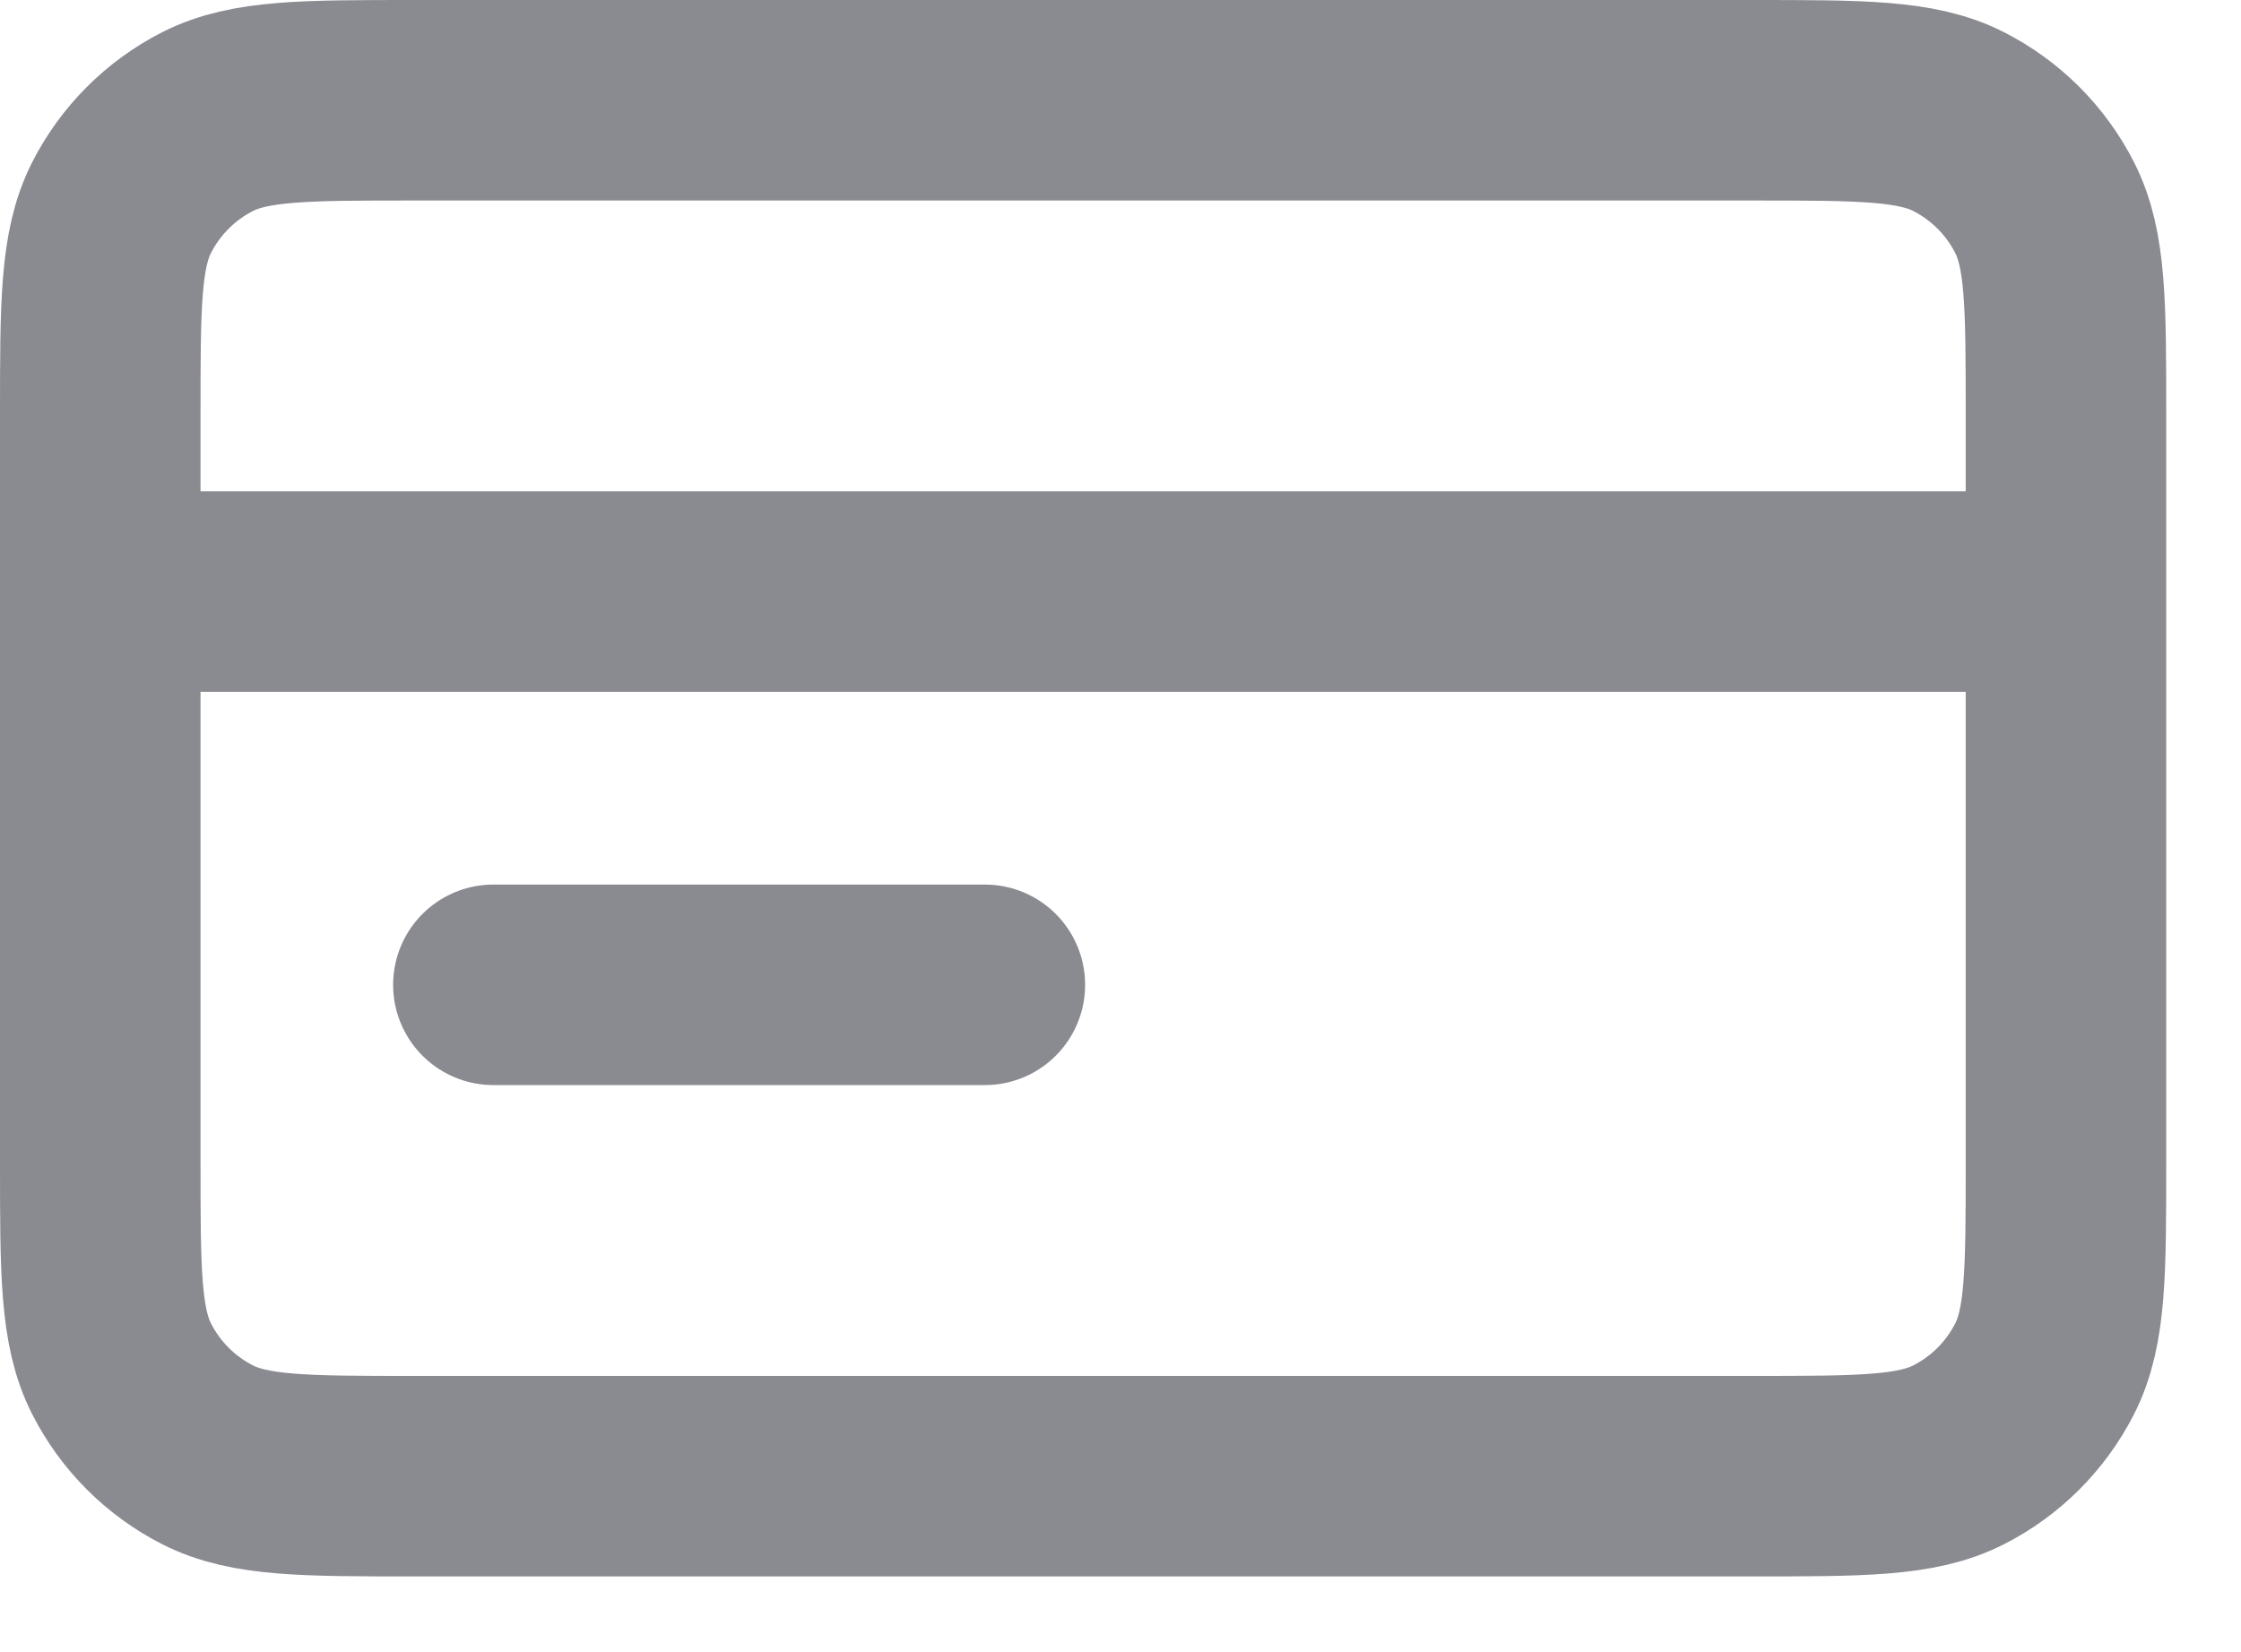
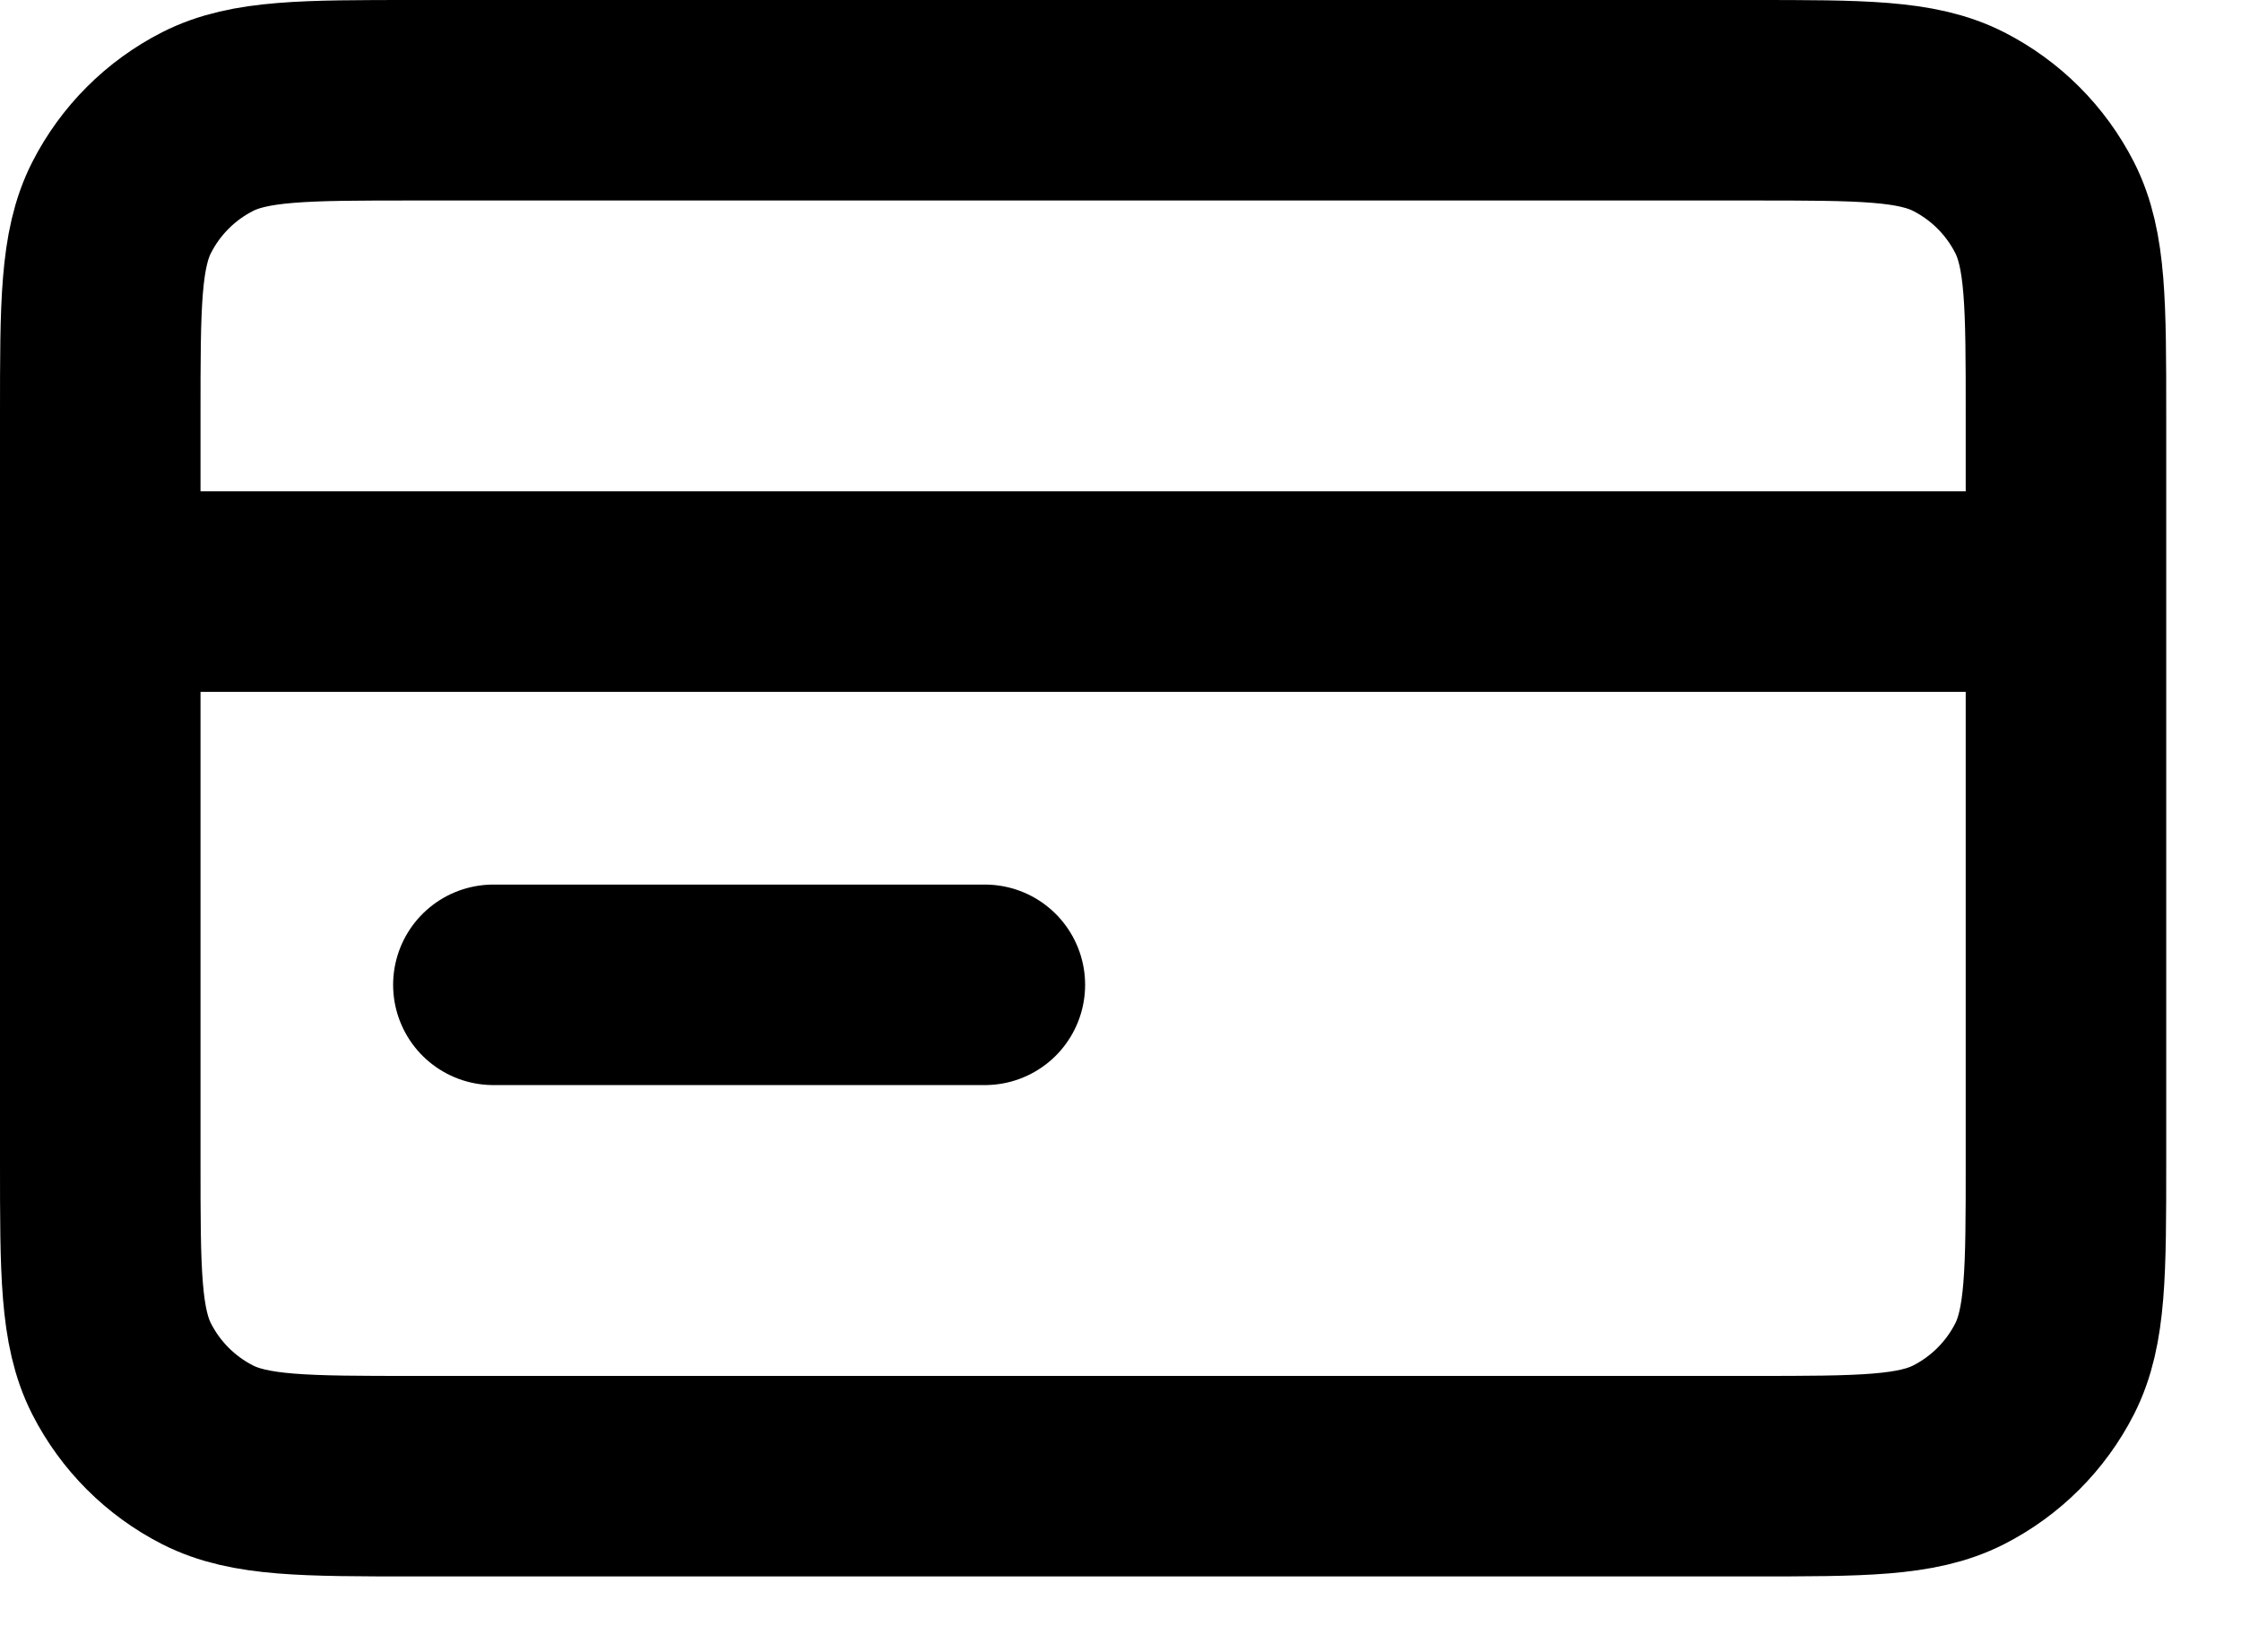
<svg xmlns="http://www.w3.org/2000/svg" width="19" height="14" viewBox="0 0 19 14" fill="none">
-   <path d="M17.516 5.016H0.85M8.35 8.35H4.183M0.85 3.516L0.85 9.85C0.85 10.783 0.85 11.25 1.031 11.606C1.191 11.92 1.446 12.175 1.76 12.335C2.116 12.516 2.583 12.516 3.516 12.516L14.85 12.516C15.783 12.516 16.25 12.516 16.606 12.335C16.92 12.175 17.175 11.92 17.335 11.606C17.516 11.25 17.516 10.783 17.516 9.85V3.516C17.516 2.583 17.516 2.116 17.335 1.76C17.175 1.446 16.92 1.191 16.606 1.031C16.25 0.85 15.783 0.85 14.85 0.85L3.516 0.85C2.583 0.85 2.116 0.85 1.76 1.031C1.446 1.191 1.191 1.446 1.031 1.76C0.85 2.116 0.85 2.583 0.85 3.516Z" stroke="#8A8A91" stroke-width="1.7" stroke-linecap="round" stroke-linejoin="round" />
+   <path d="M17.516 5.016H0.85M8.35 8.35H4.183M0.85 3.516L0.85 9.85C0.85 10.783 0.85 11.25 1.031 11.606C1.191 11.92 1.446 12.175 1.76 12.335C2.116 12.516 2.583 12.516 3.516 12.516L14.85 12.516C15.783 12.516 16.25 12.516 16.606 12.335C16.92 12.175 17.175 11.92 17.335 11.606C17.516 11.25 17.516 10.783 17.516 9.85V3.516C17.516 2.583 17.516 2.116 17.335 1.76C17.175 1.446 16.92 1.191 16.606 1.031C16.25 0.85 15.783 0.85 14.85 0.85L3.516 0.85C2.583 0.85 2.116 0.85 1.76 1.031C1.446 1.191 1.191 1.446 1.031 1.76C0.85 2.116 0.85 2.583 0.85 3.516Z" stroke="currentColor" stroke-width="1.7" stroke-linecap="round" stroke-linejoin="round" />
</svg>
